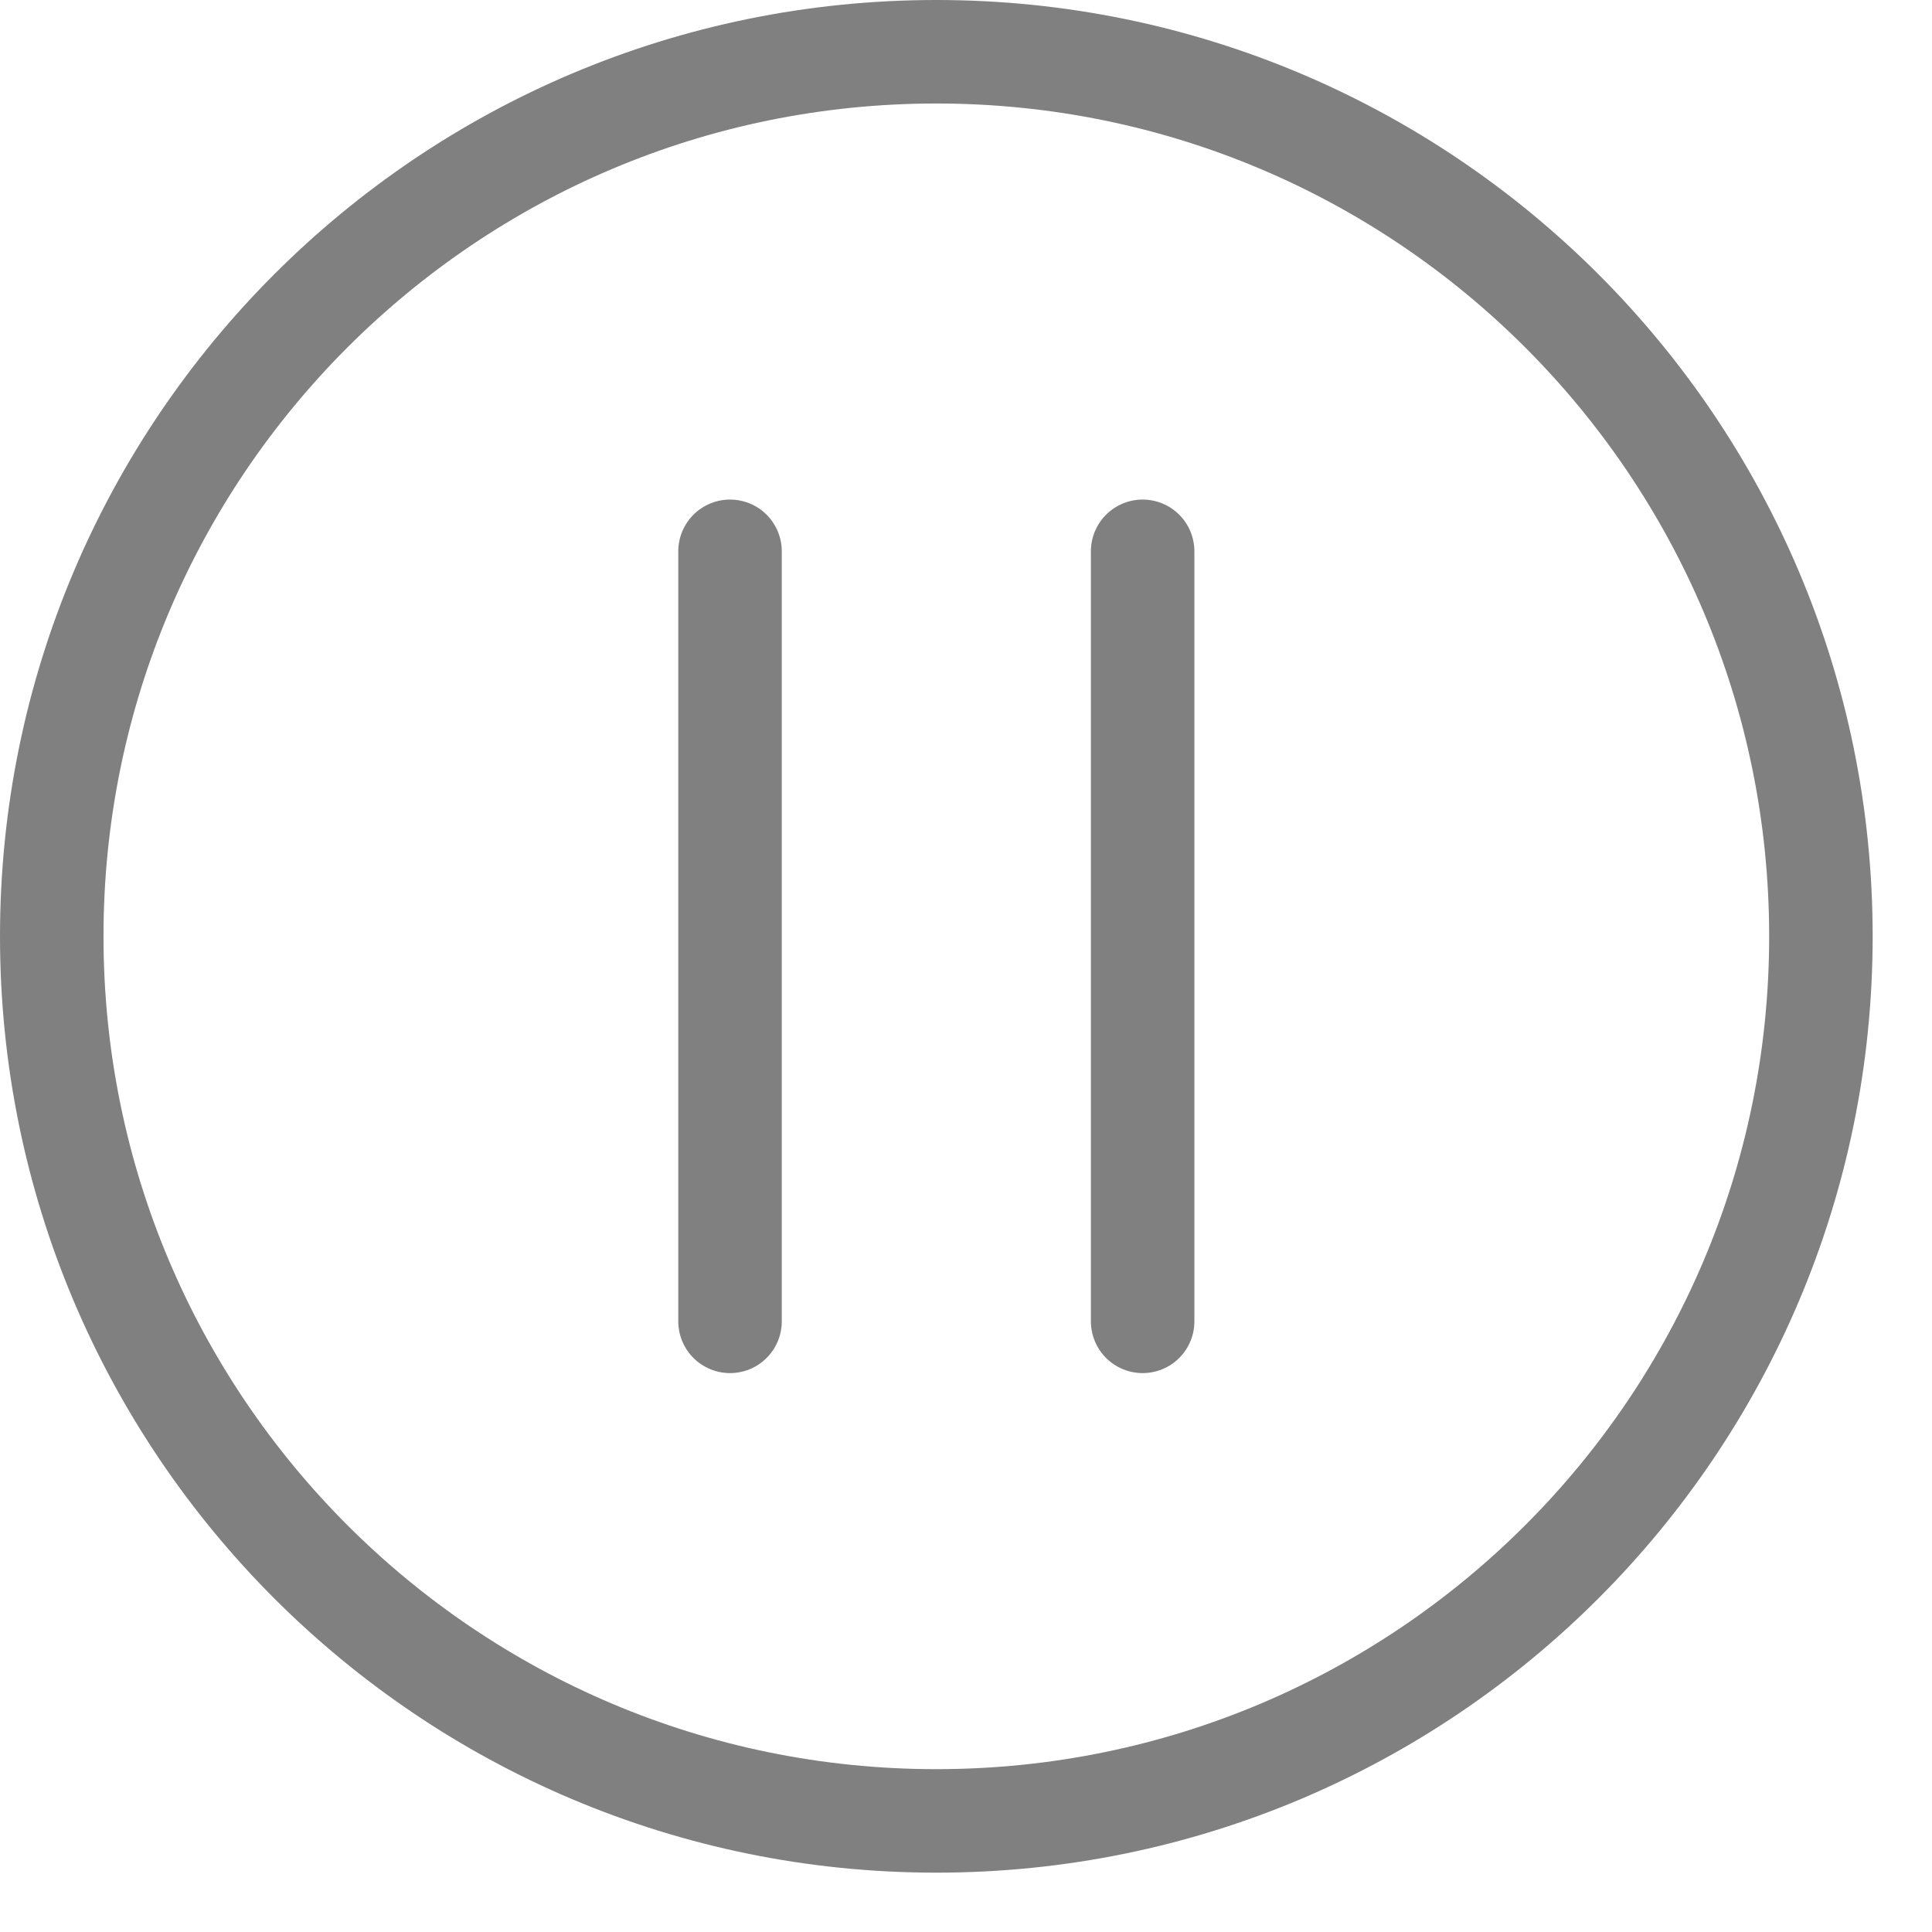
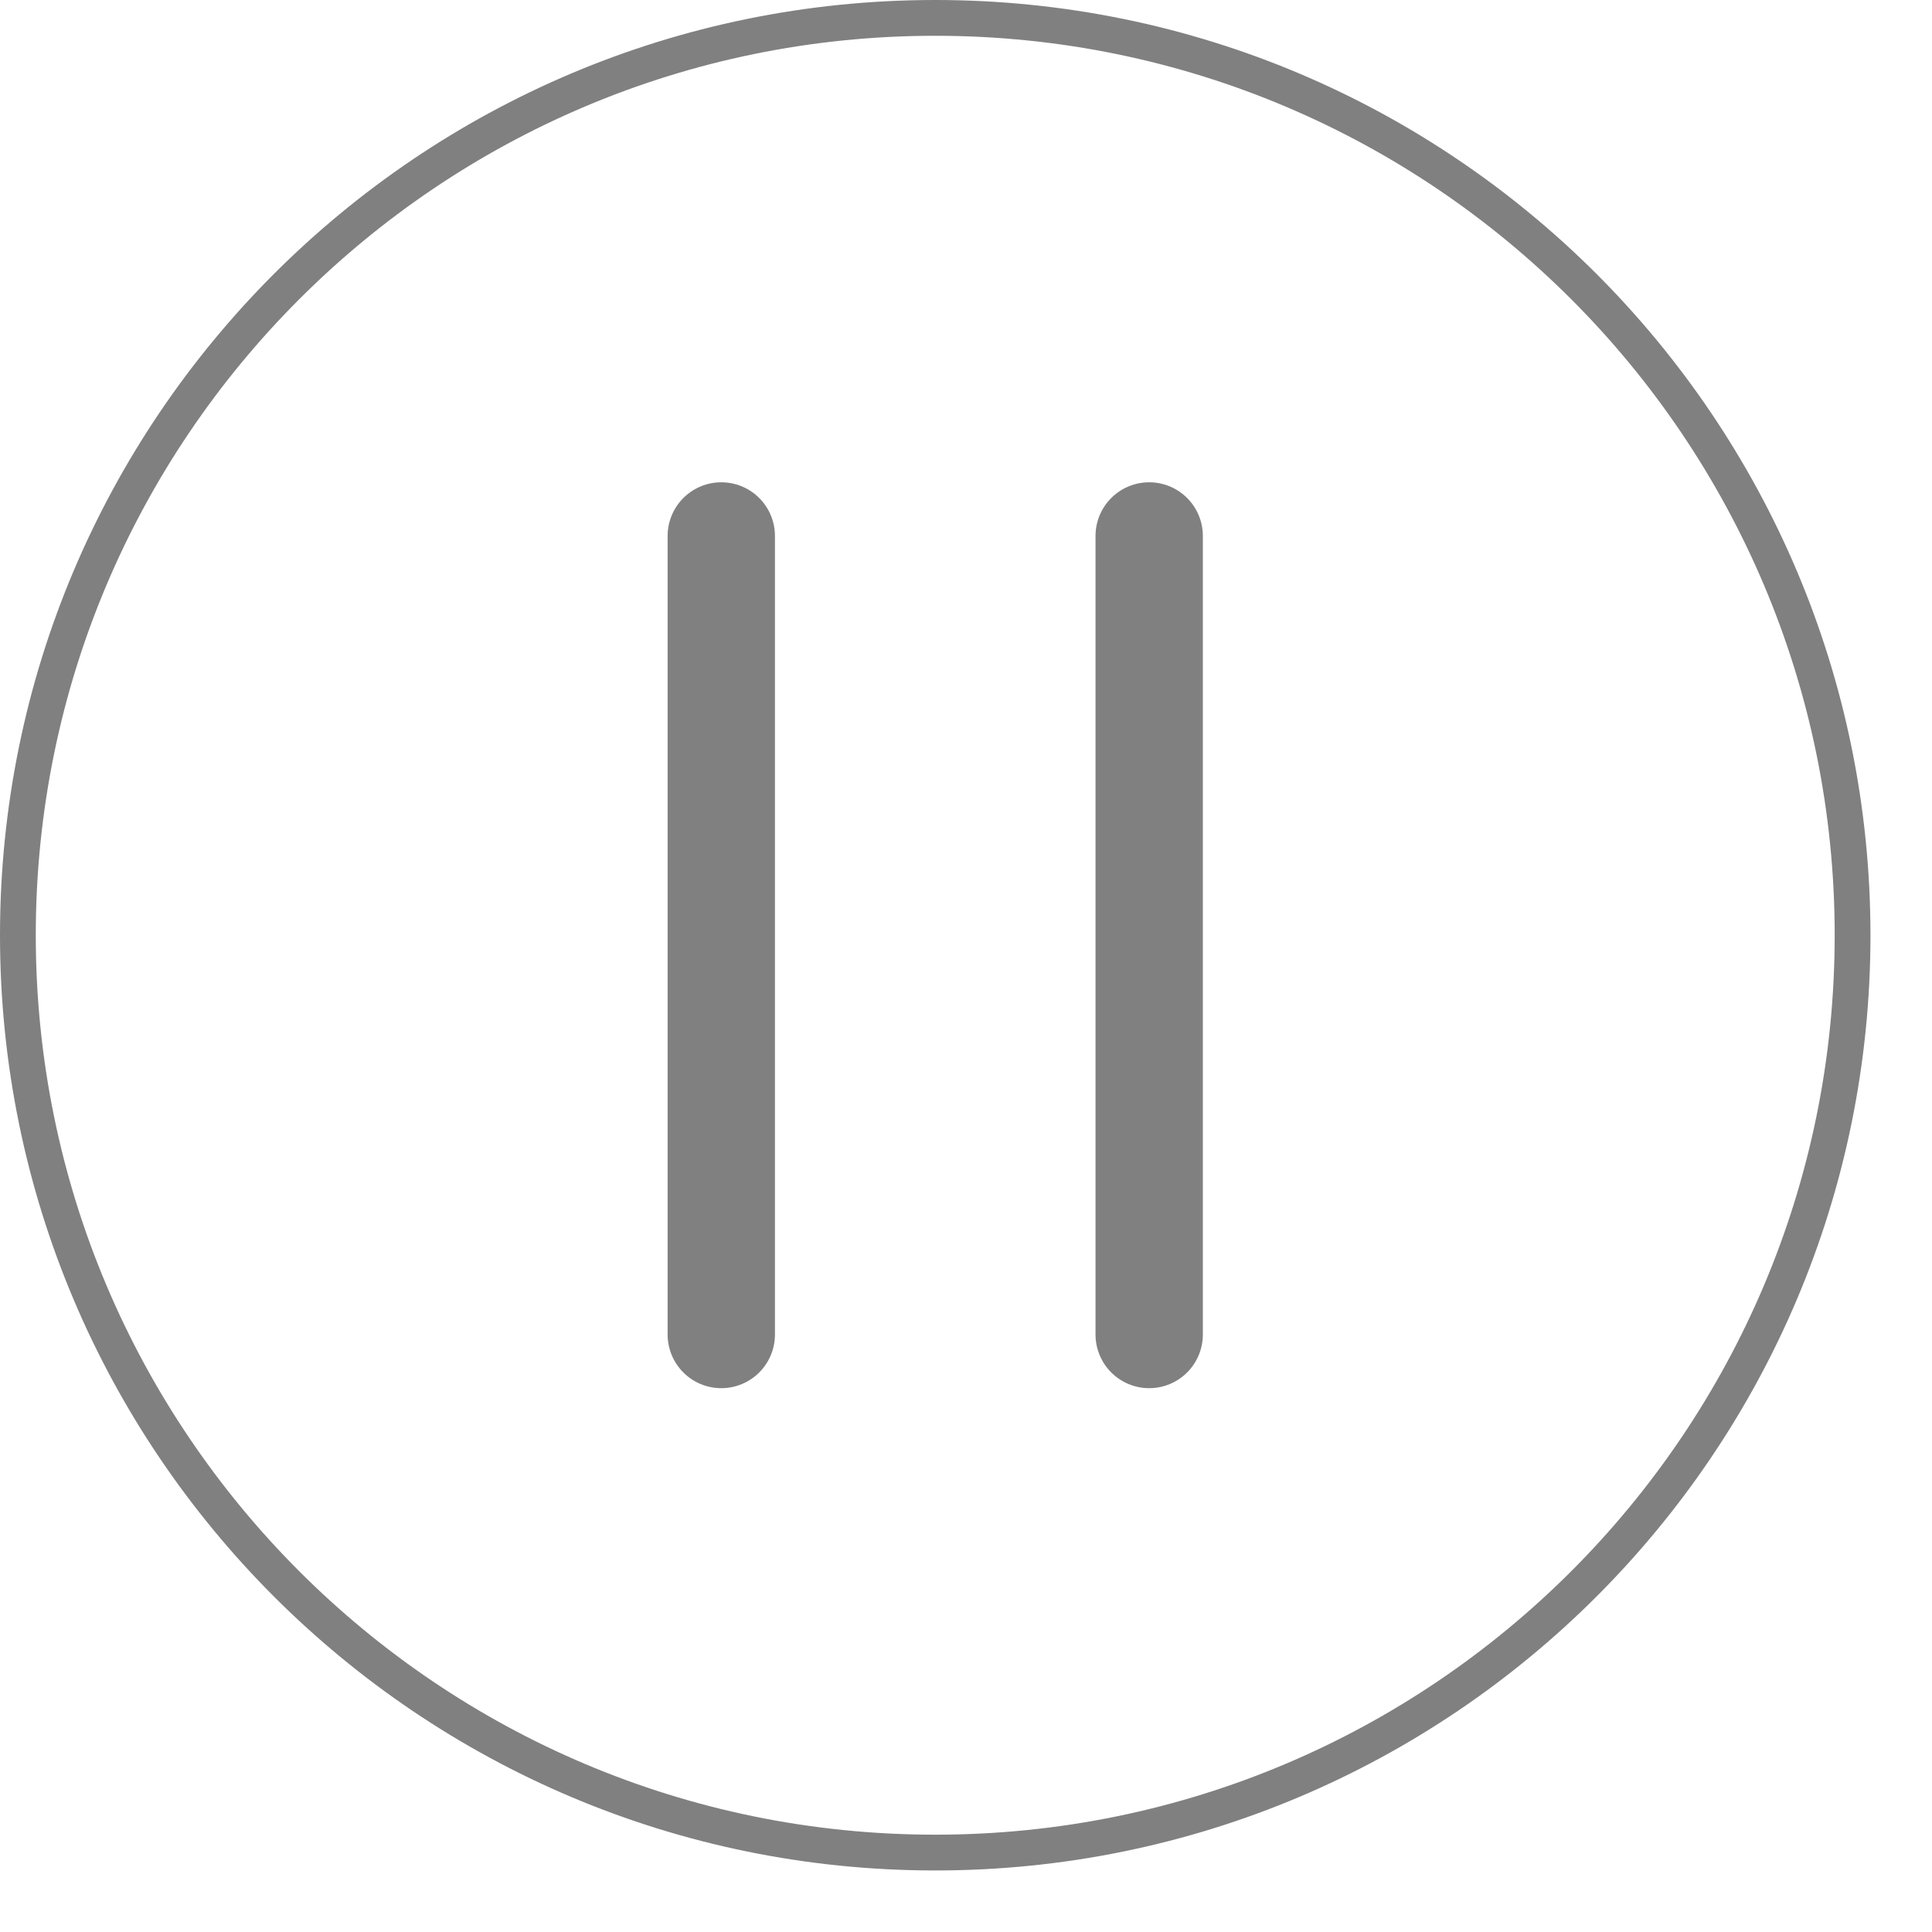
- <svg xmlns="http://www.w3.org/2000/svg" width="28" height="28" viewBox="0 0 28 28" fill="none">
-   <path d="M10.58 7.99V19.15" stroke="#808080" stroke-width="1.5" stroke-linecap="round" stroke-linejoin="round" />
-   <path d="M16.56 7.99V19.15" stroke="#808080" stroke-width="1.5" stroke-linecap="round" stroke-linejoin="round" />
-   <path d="M13.57 26.39C20.65 26.39 26.39 20.65 26.39 13.57C26.39 6.49 20.65 0.75 13.57 0.75C6.49 0.75 0.75 6.49 0.75 13.57C0.75 20.65 6.49 26.39 13.57 26.39Z" stroke="#808080" stroke-width="1.5" stroke-linecap="round" stroke-linejoin="round" />
+ <svg xmlns="http://www.w3.org/2000/svg" width="27" height="27" viewBox="0 0 27 27" fill="none">
+   <path d="M10.08 7.49V18.65" stroke="#808080" stroke-width="1.5" stroke-linecap="round" stroke-linejoin="round" />
+   <path d="M16.06 7.49V18.65" stroke="#808080" stroke-width="1.5" stroke-linecap="round" stroke-linejoin="round" />
+   <path d="M13.07 25.89C20.15 25.89 25.89 20.15 25.89 13.07C25.89 5.99 20.15 0.25 13.07 0.25C5.99 0.25 0.25 5.99 0.25 13.07C0.25 20.15 5.99 25.89 13.07 25.89Z" stroke="#808080" stroke-width="0.5" stroke-linecap="round" stroke-linejoin="round" />
</svg>
